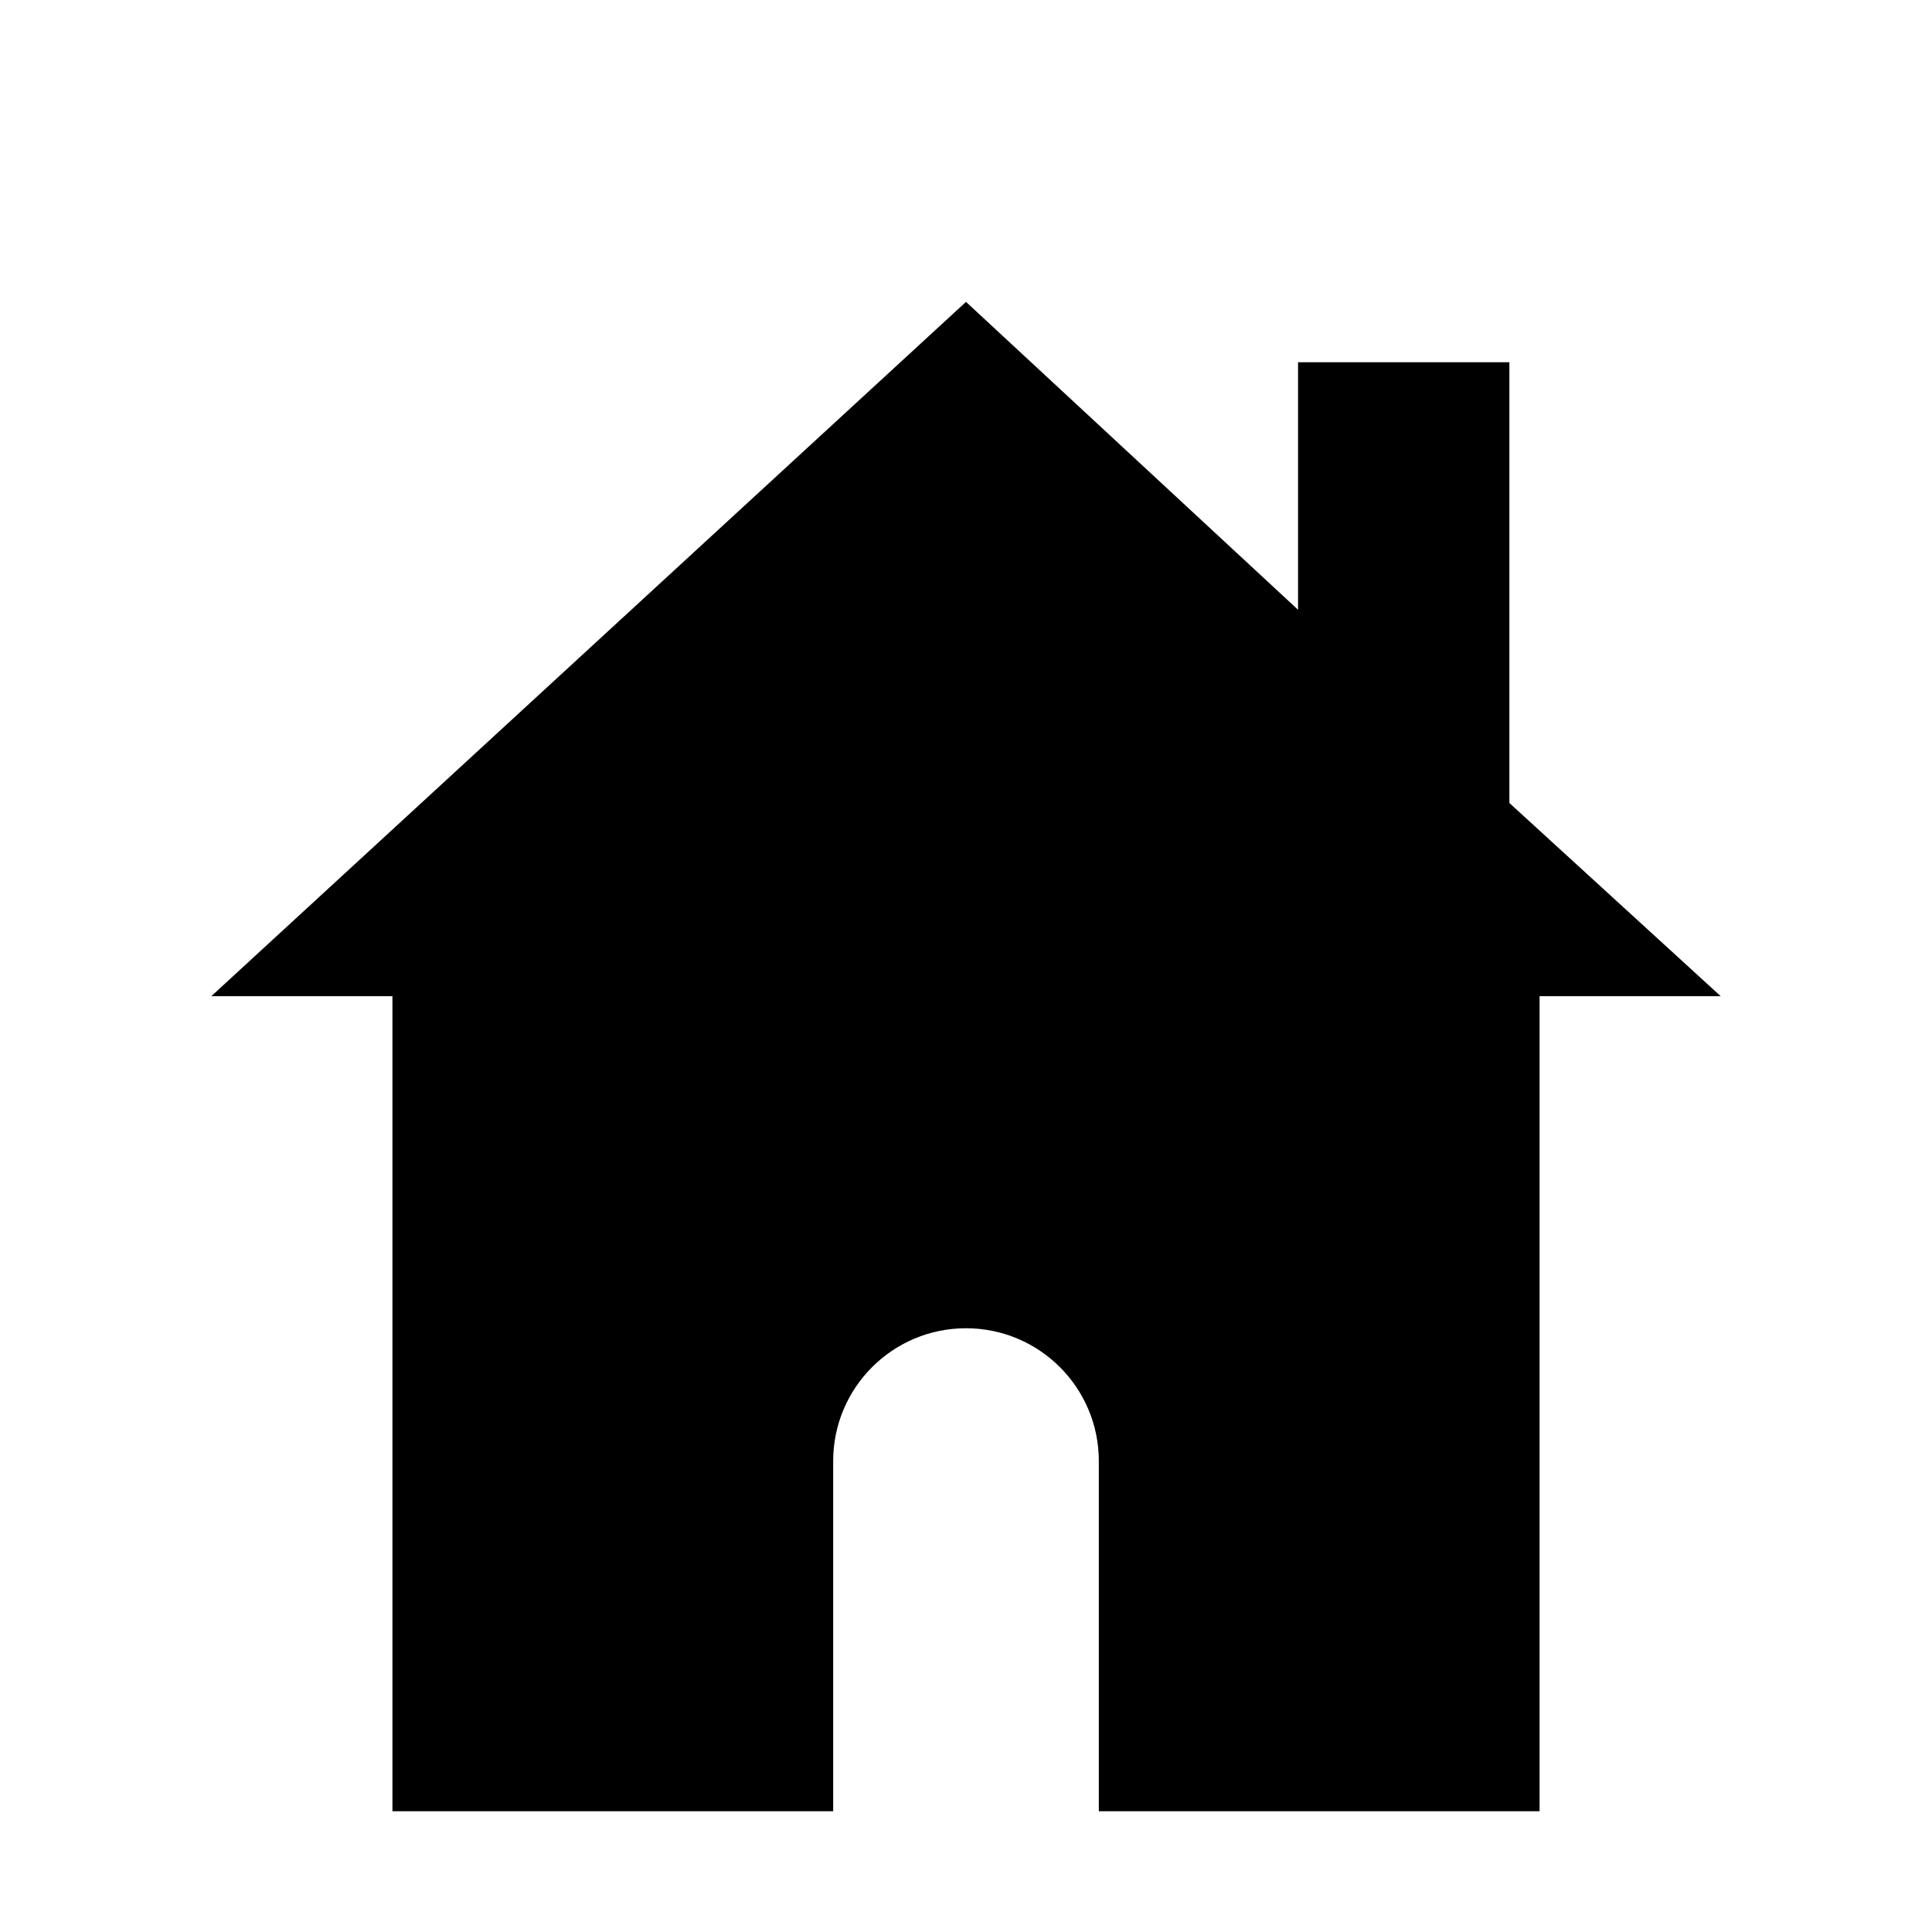
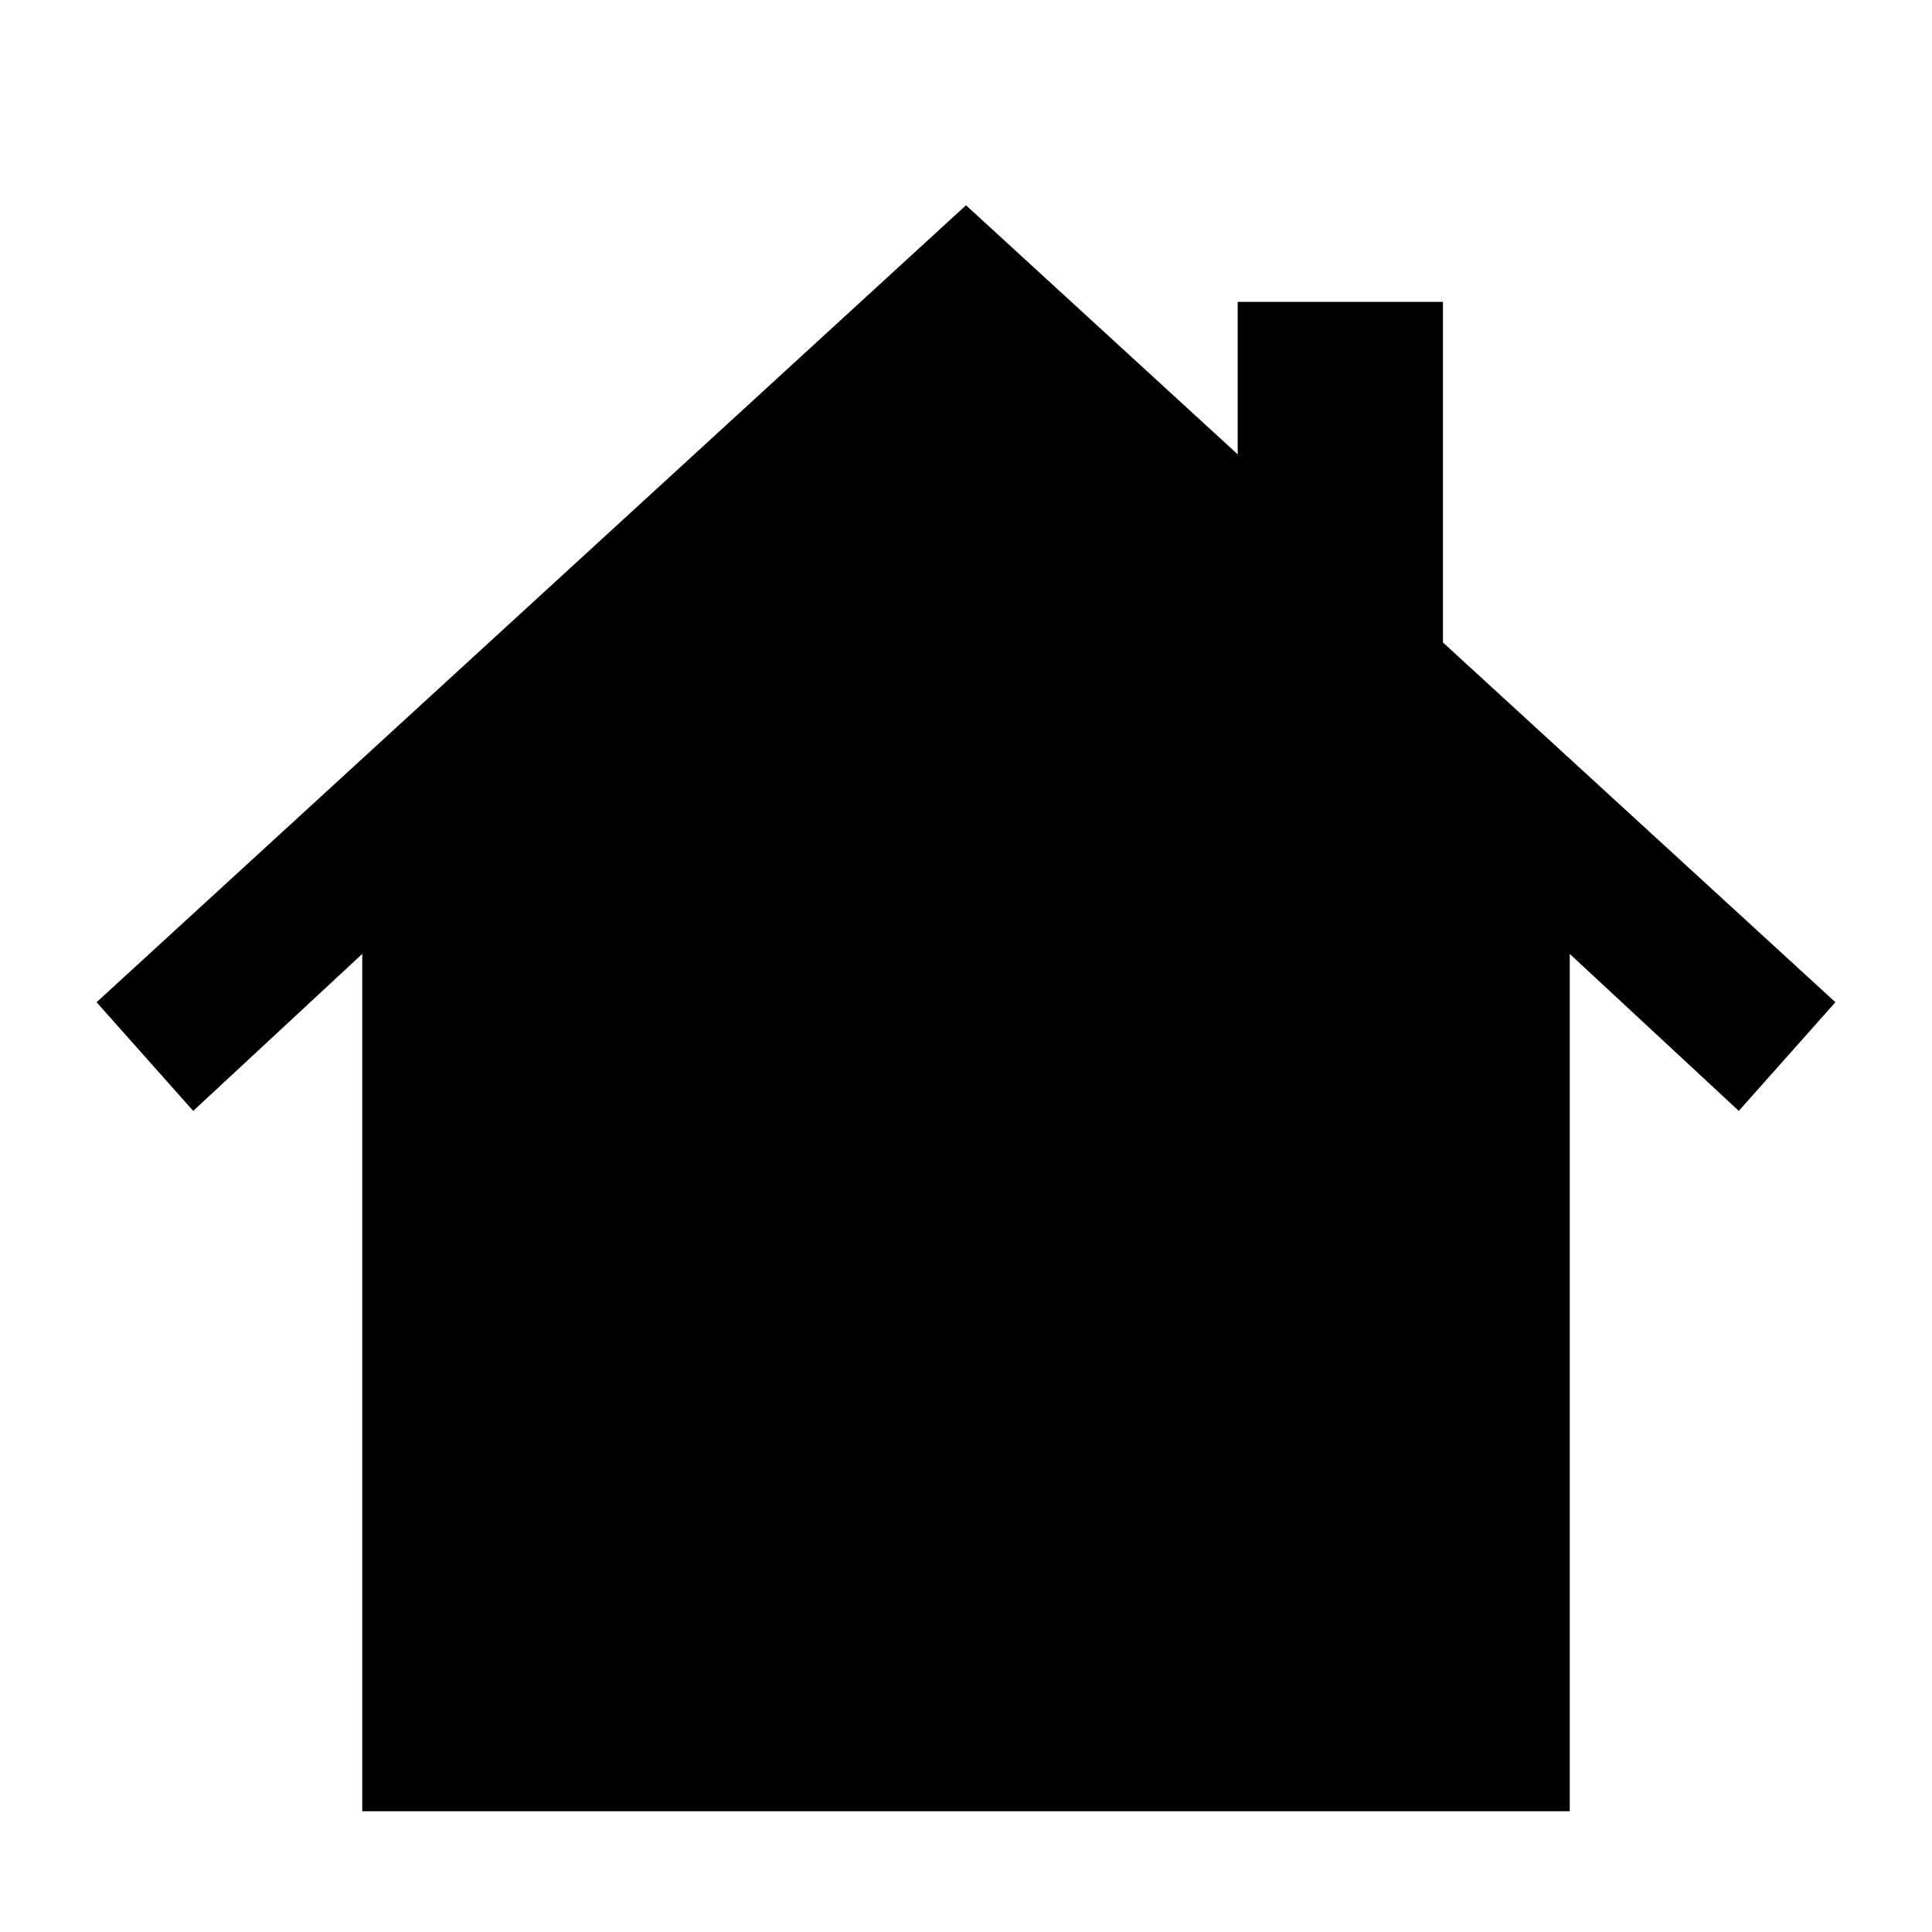
<svg xmlns="http://www.w3.org/2000/svg" viewBox="0 0 32 32">
-   <path class="fg" fill-rule="evenodd" d="M6.5 30V16.5H3.5L16 5L21.5 10.1V6H25V13.3L28.5 16.5H25.5V30ZM13.8 30V24.2A2.2 2.2 0 0 1 18.2 24.2V30Z" />
-   <rect class="accent" x="8.6" y="18.6" width="3.6" height="3.6" rx="0.4" />
-   <rect class="accent" x="19.8" y="18.6" width="3.6" height="3.6" rx="0.4" />
+   <rect class="fg" x="20.5" y="5" width="3.4" height="7" />
+   <path class="fg" d="M16 3.4L30.4 16.6L28.8 18.4L26 15.8V30H6V15.8L3.2 18.4L1.6 16.6Z" />
+   <path class="bg" d="M16 6.1L24 13.4V28H8V13.4Z" />
+   <rect class="fg" x="17.4" y="19.4" width="4.4" height="10" />
+   <rect class="accent" x="10.4" y="18" width="4.4" height="4.4" />
</svg>
